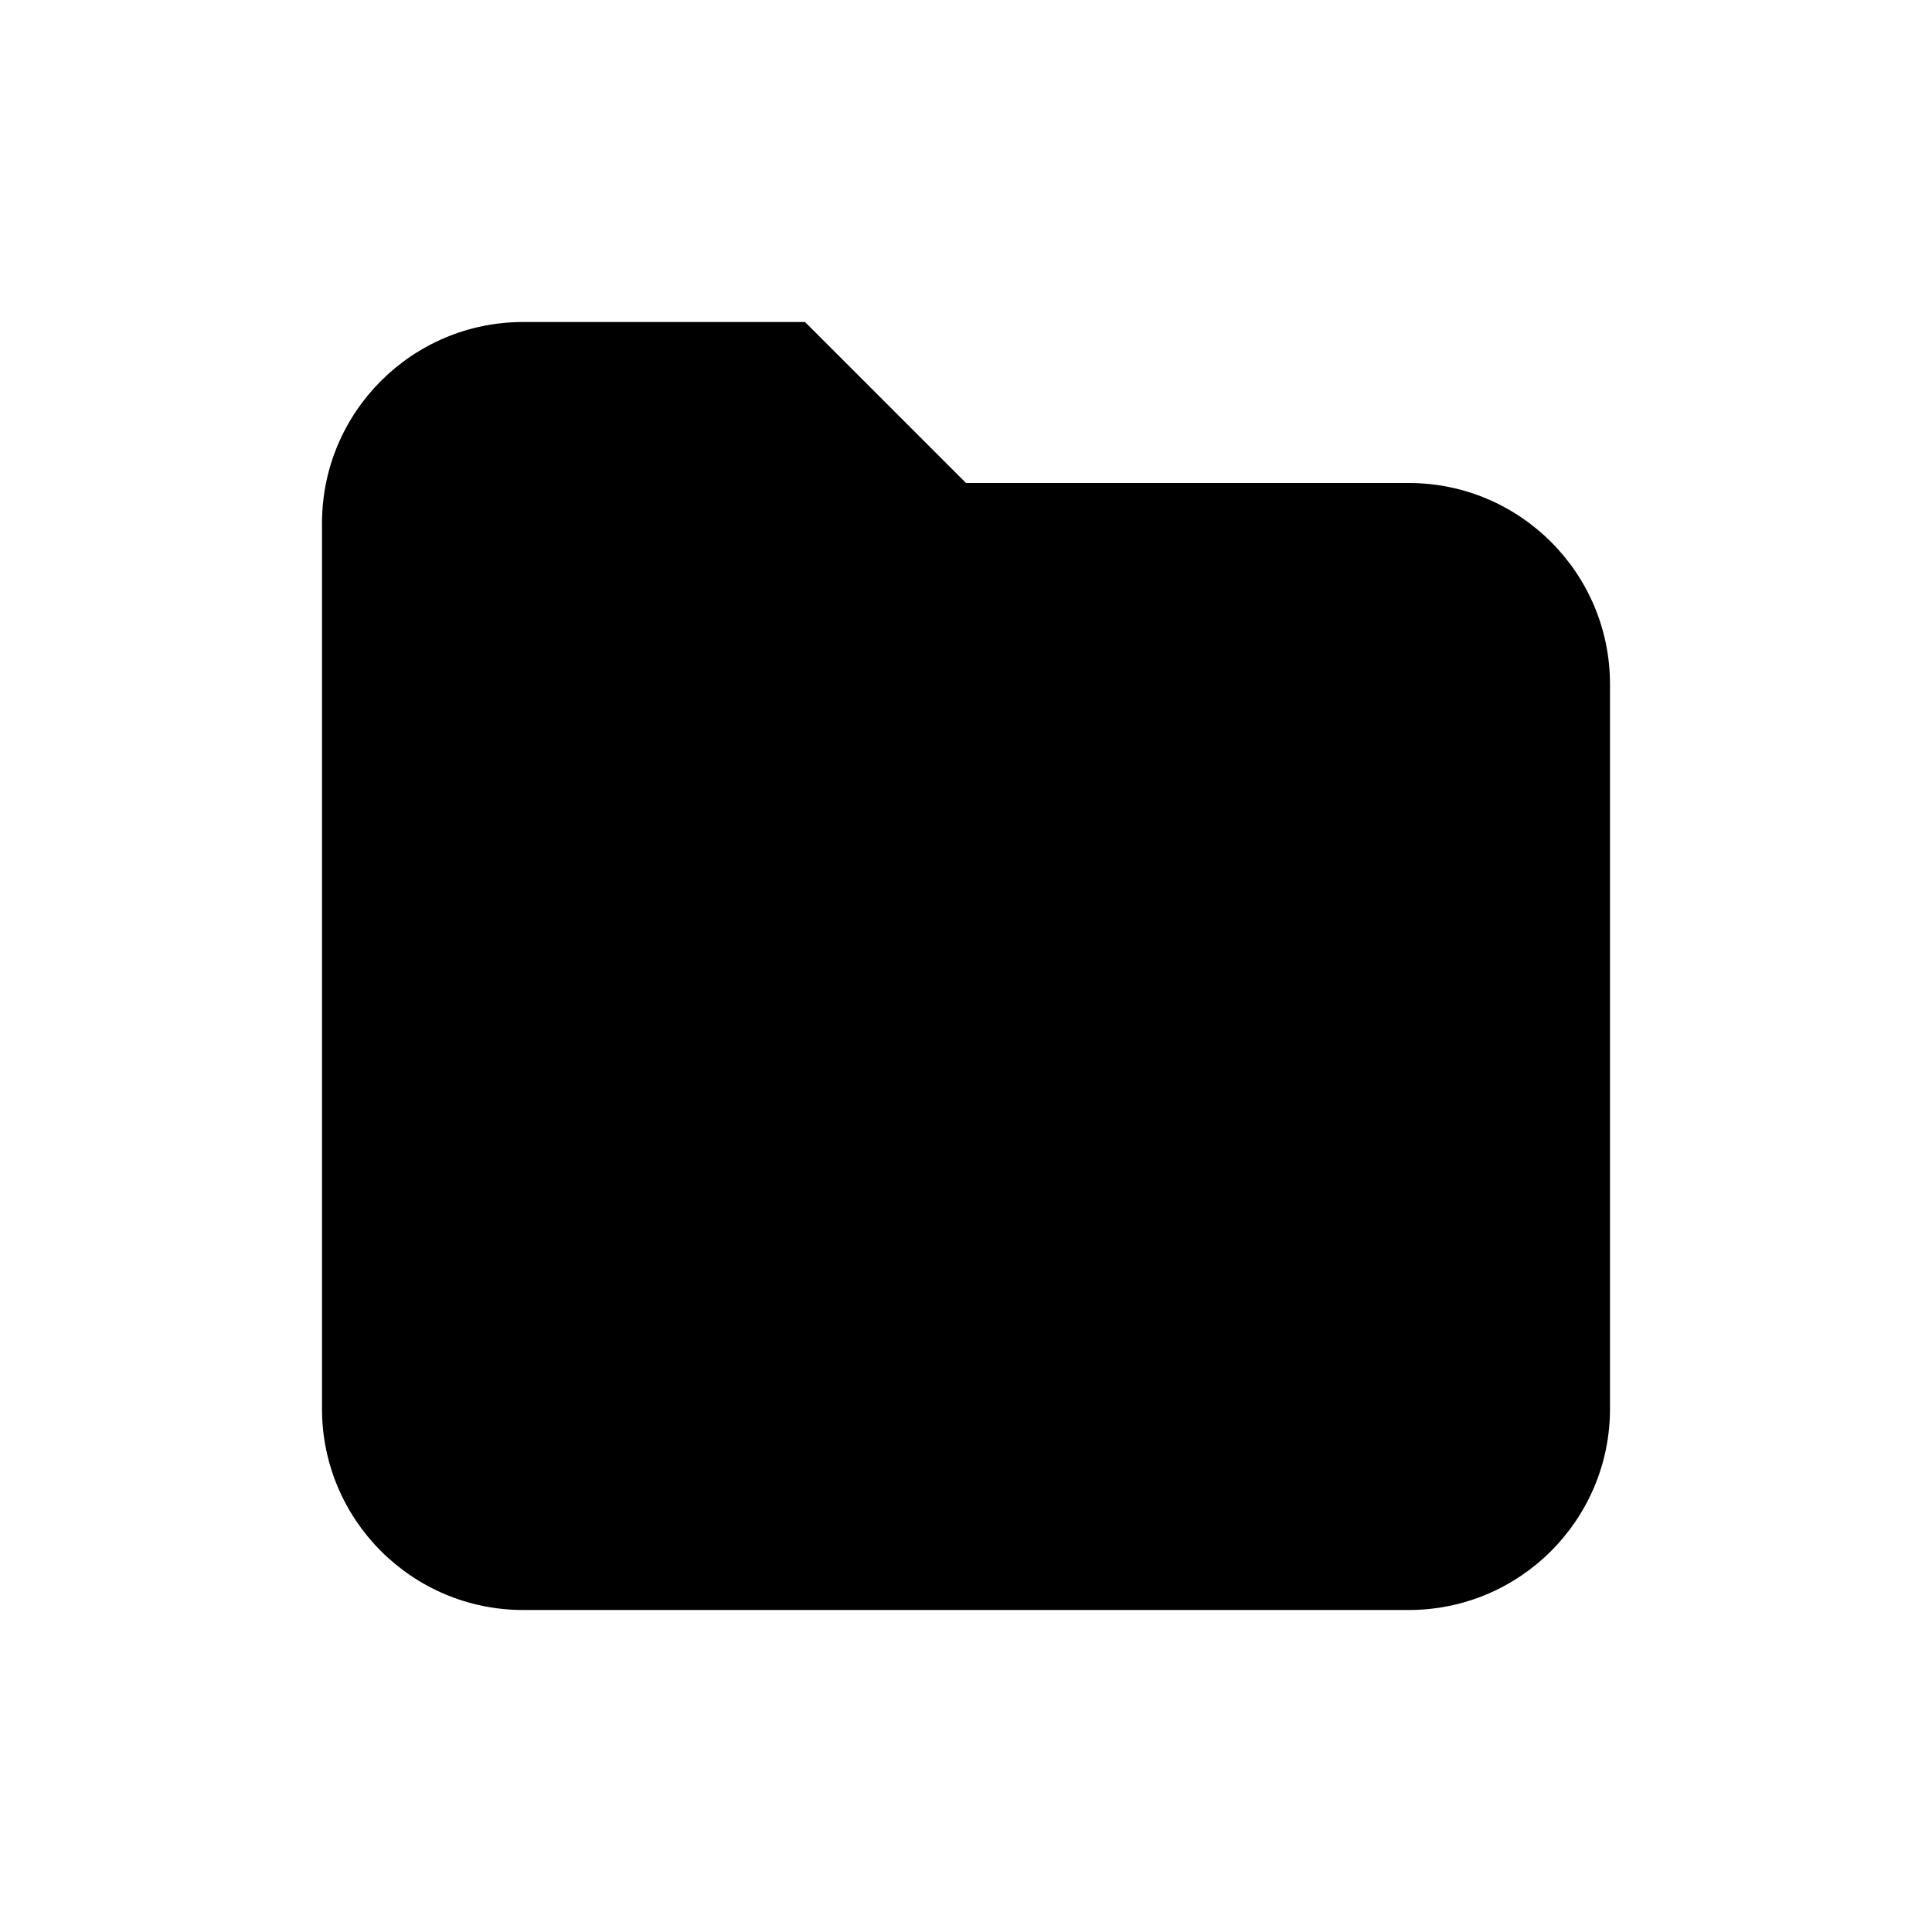
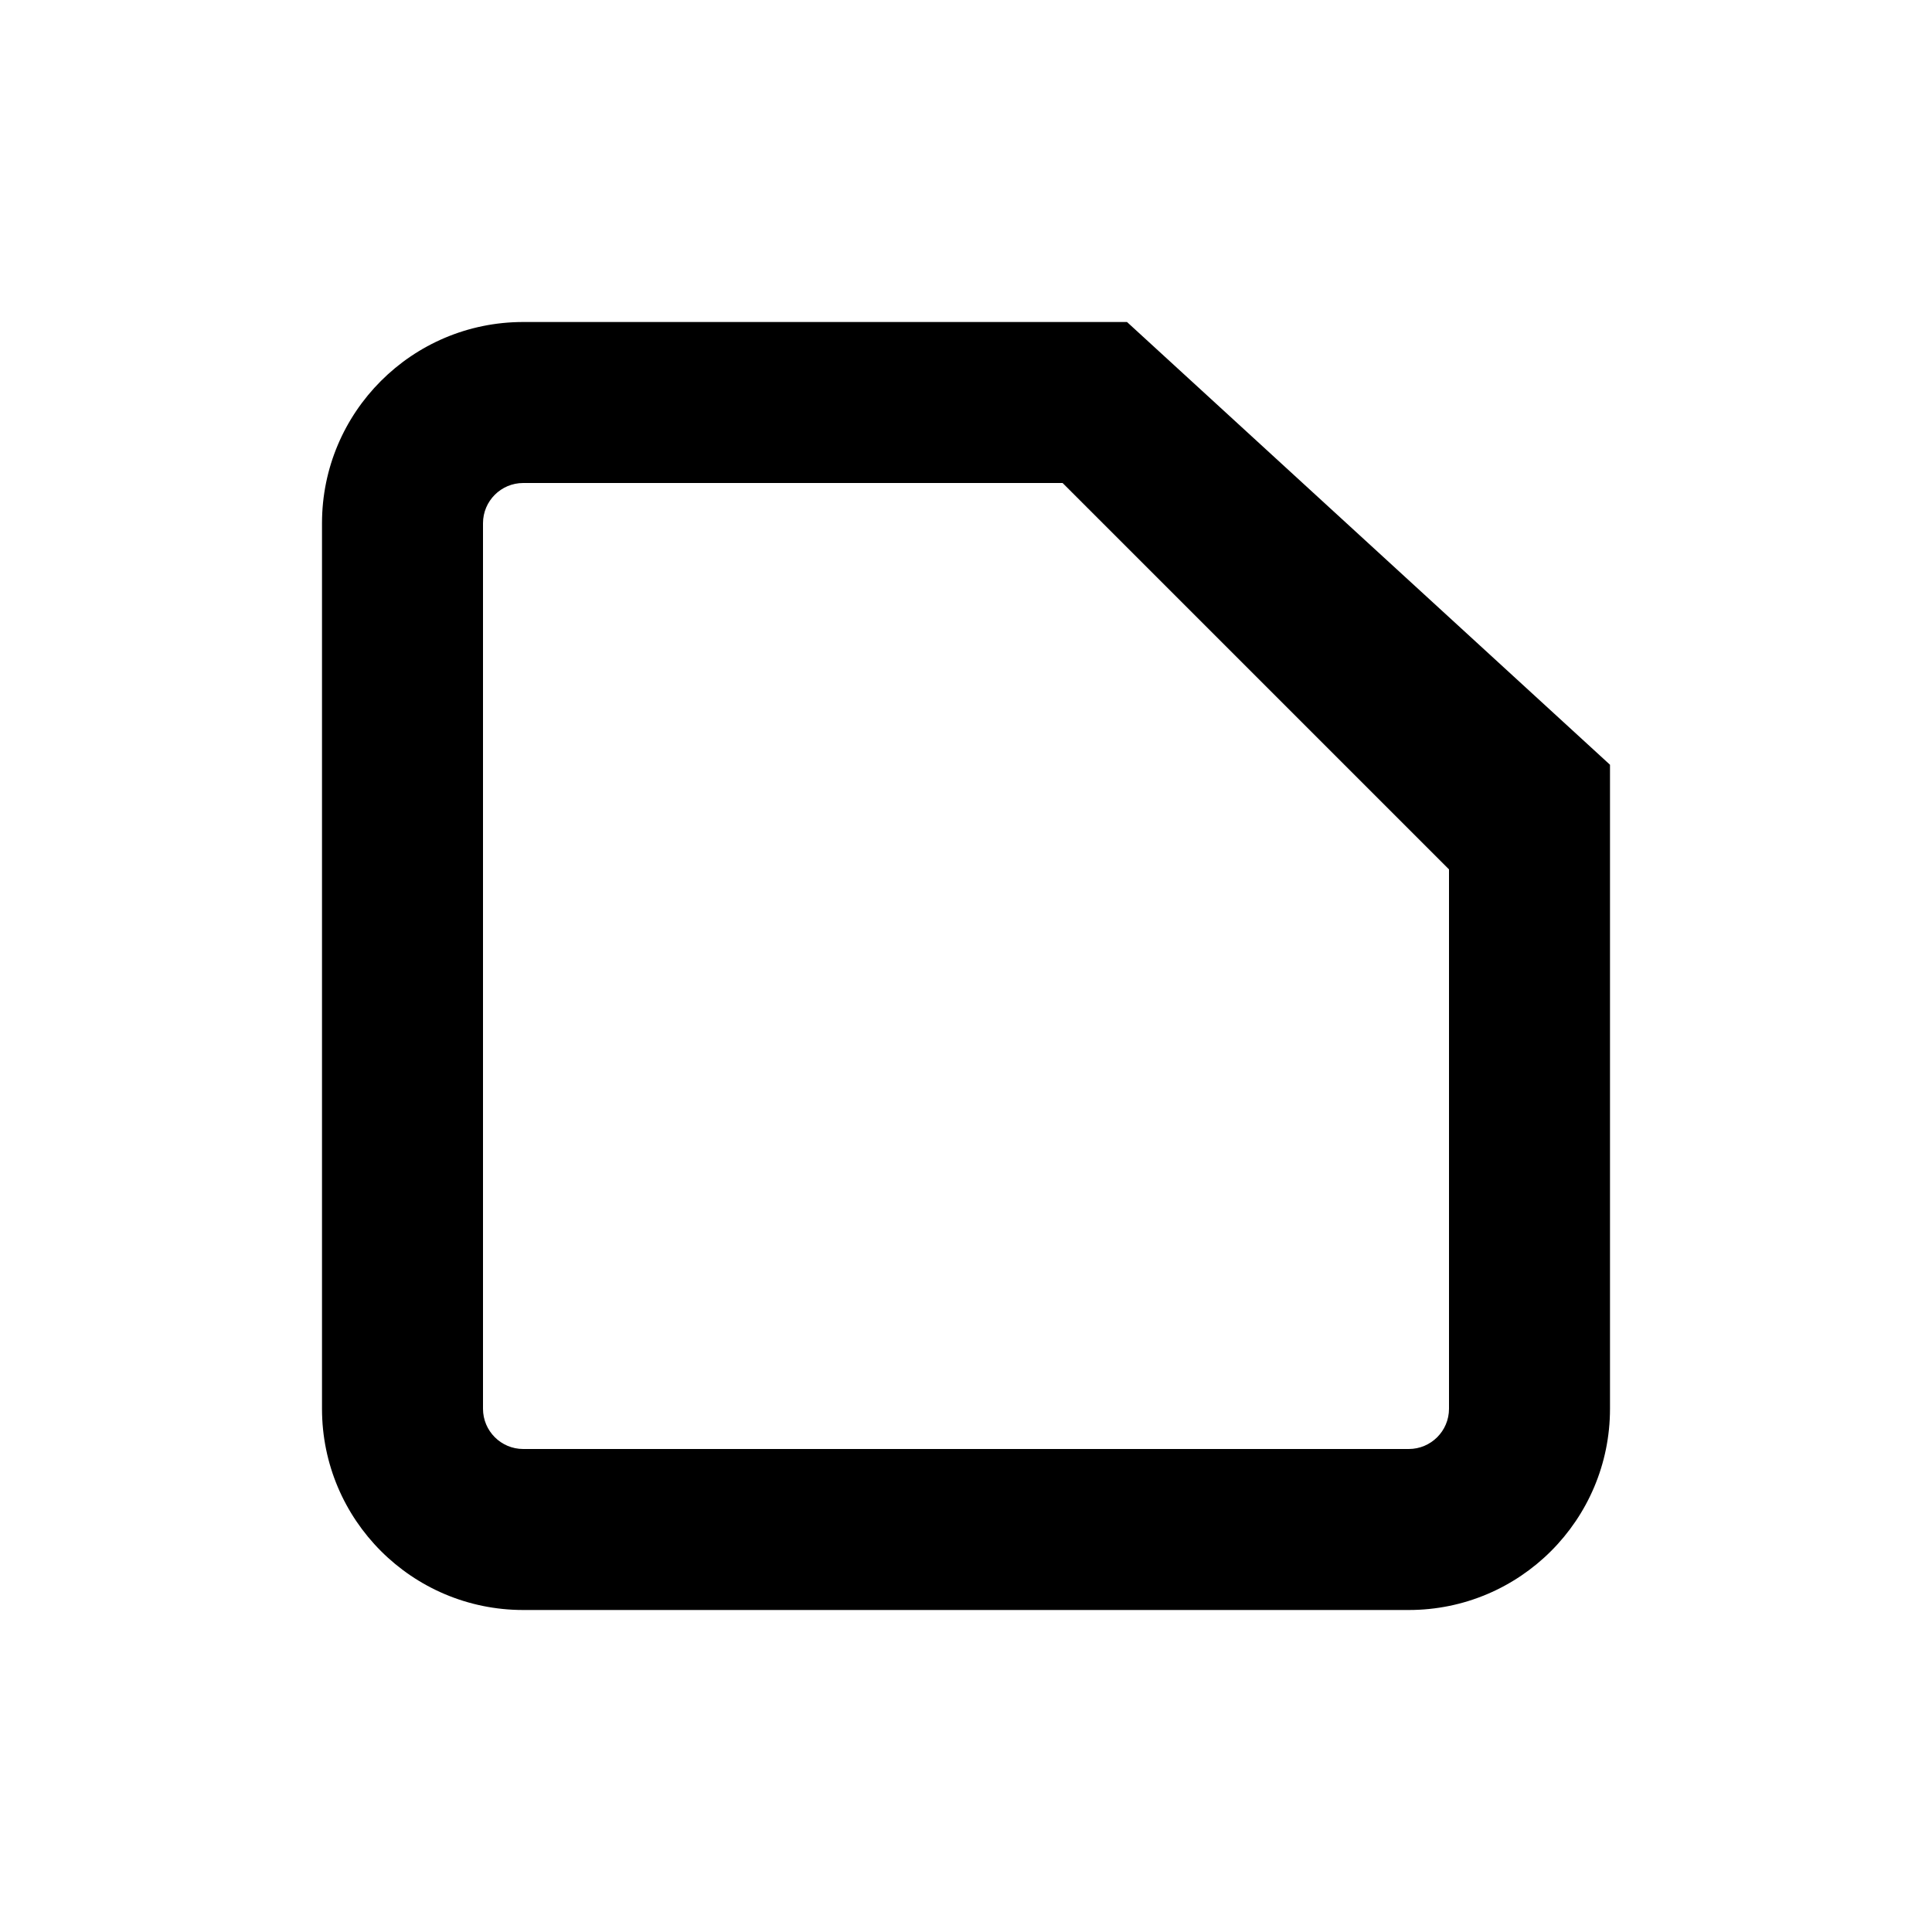
<svg xmlns="http://www.w3.org/2000/svg" viewBox="0 0 24 24" fill="currentColor">
-   <path d="M4 6.5A2.5 2.5 0 0 1 6.5 4H10l2 2h5.5A2.5 2.5 0 0 1 20 8.5v9A2.5 2.5 0 0 1 17.5 20h-11A2.5 2.5 0 0 1 4 17.5v-11Z" />
+   <path d="M10 4H6.5A2.5 2.5 0 0 0 4 6.5v11A2.5 2.5 0 0 0 6.5 20h11a2.5 2.5 0 0 0 2.5-2.5V9.5L14 4h-4Zm0 2h3.2L18 10.8V17.5a.5.5 0 0 1-.5.5h-11a.5.5 0 0 1-.5-.5v-11a.5.5 0 0 1 .5-.5H10Z" />
</svg>
